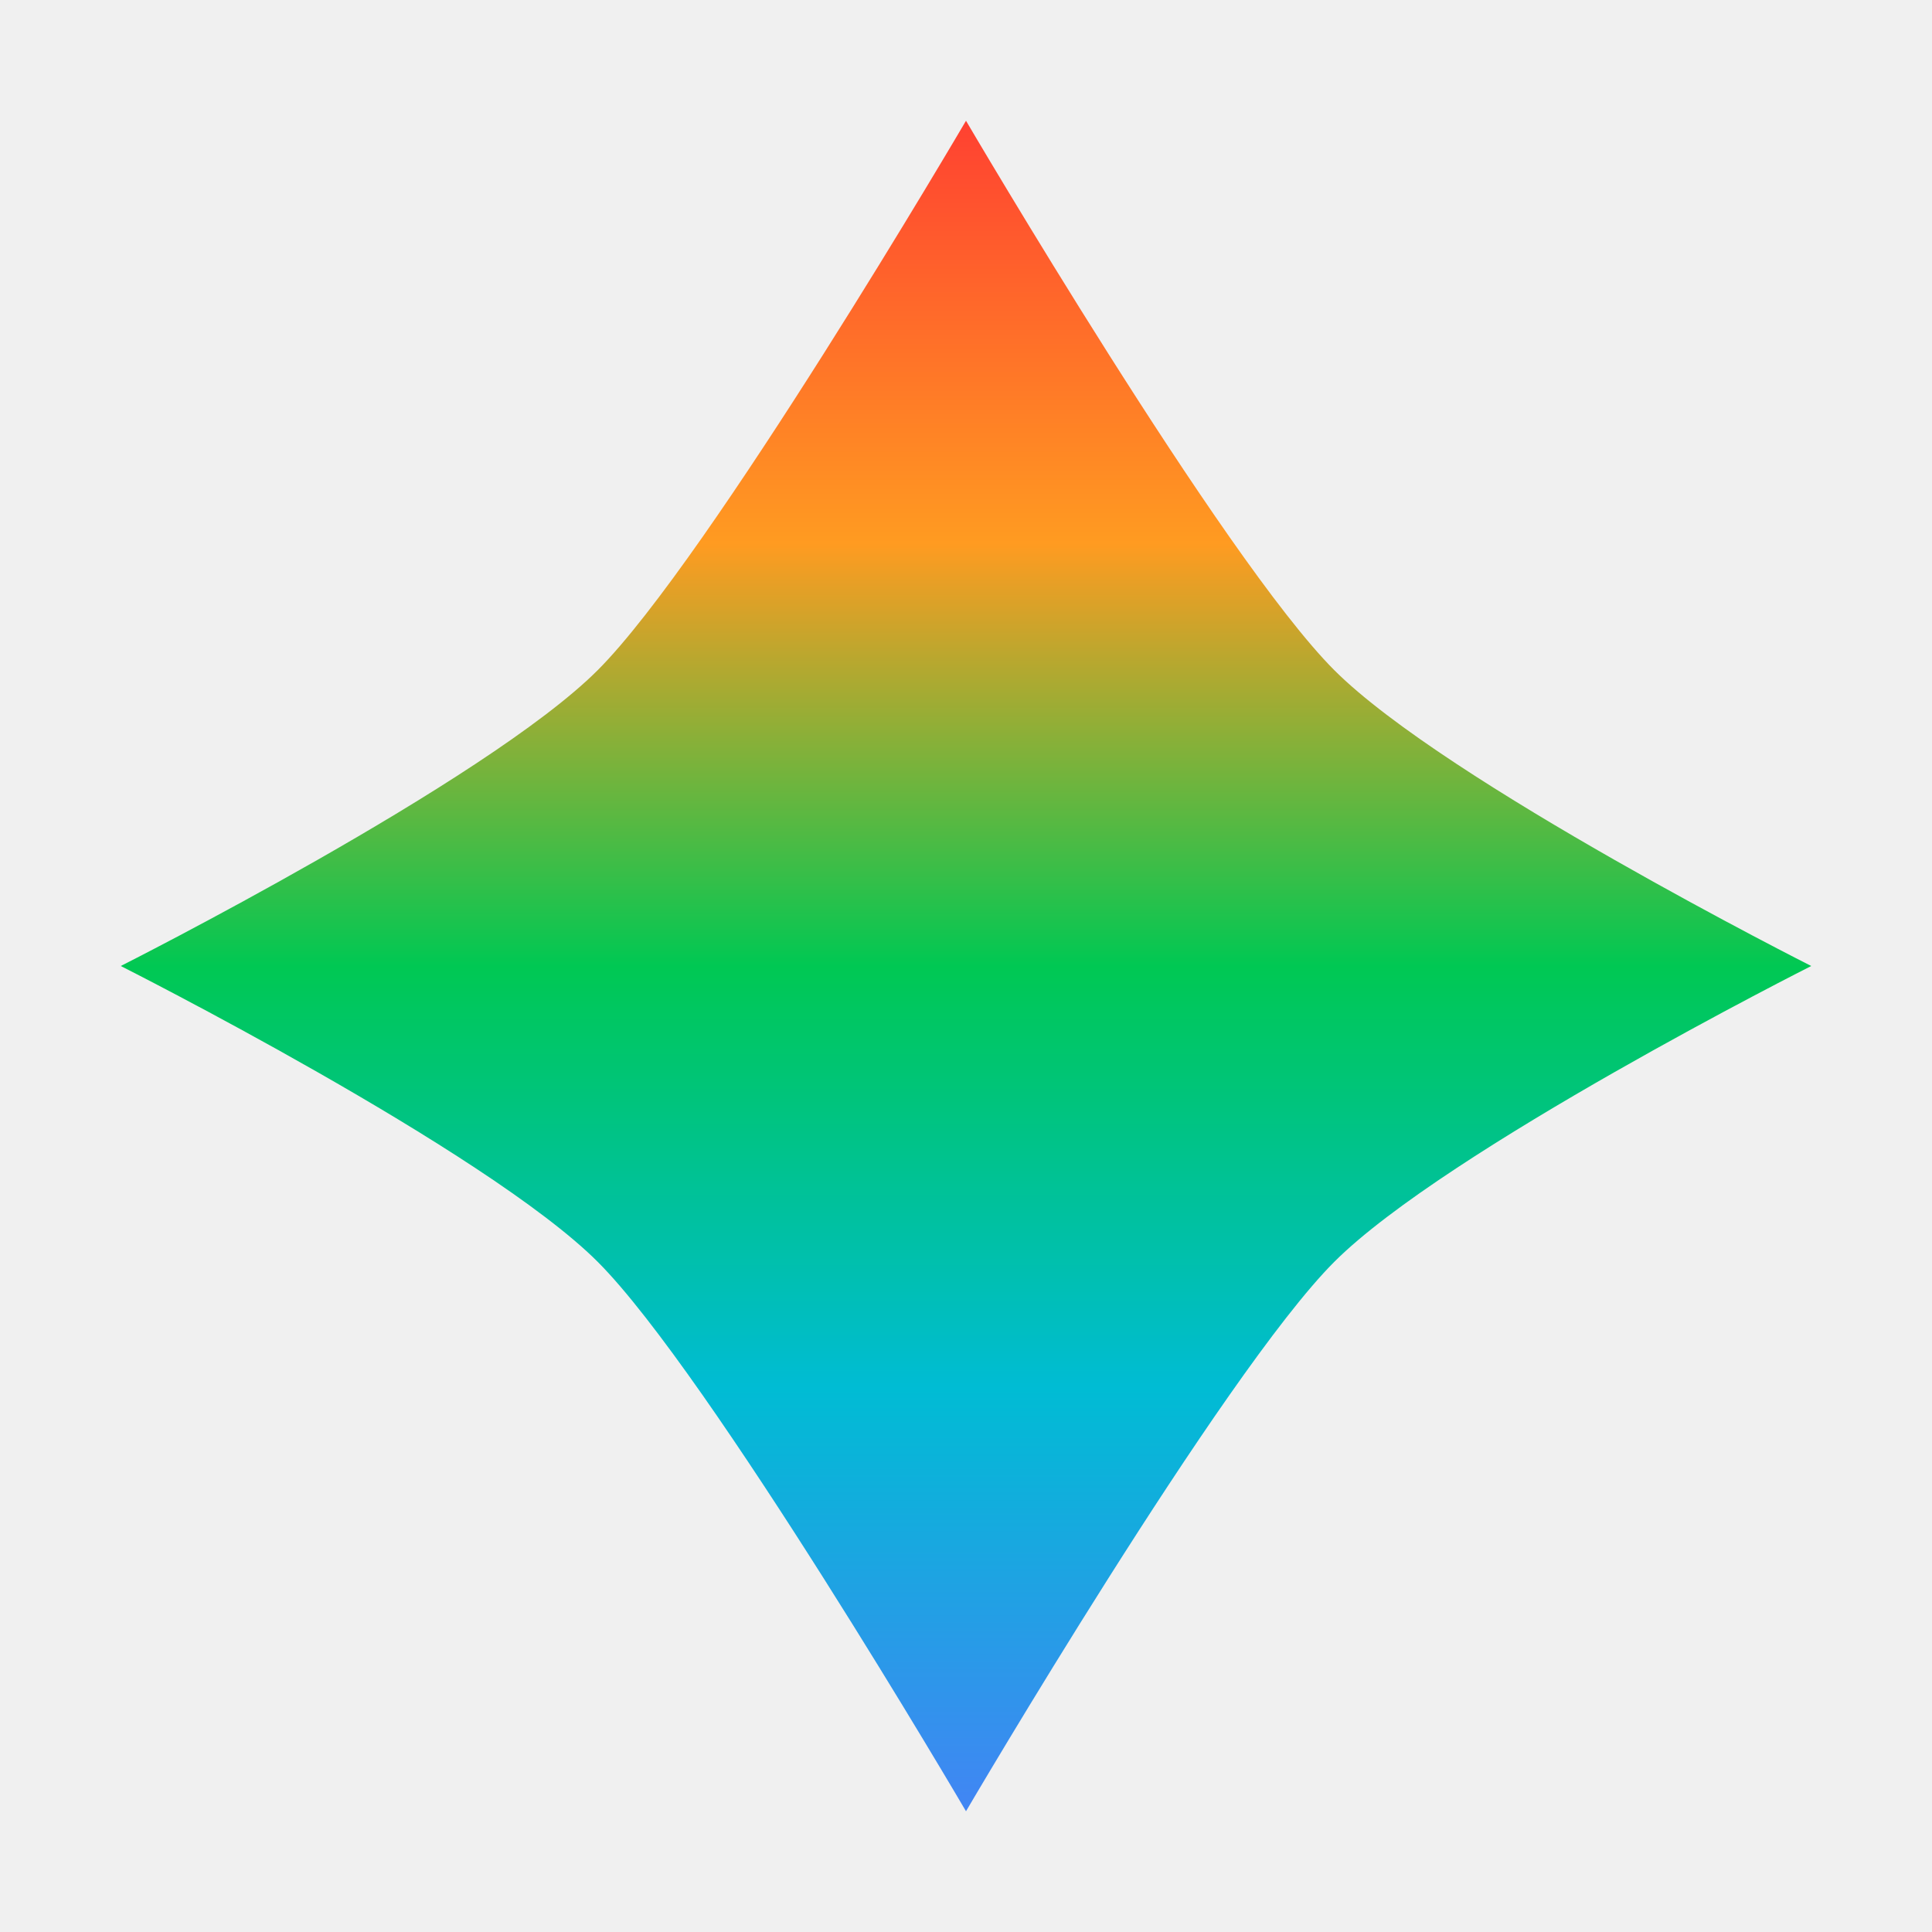
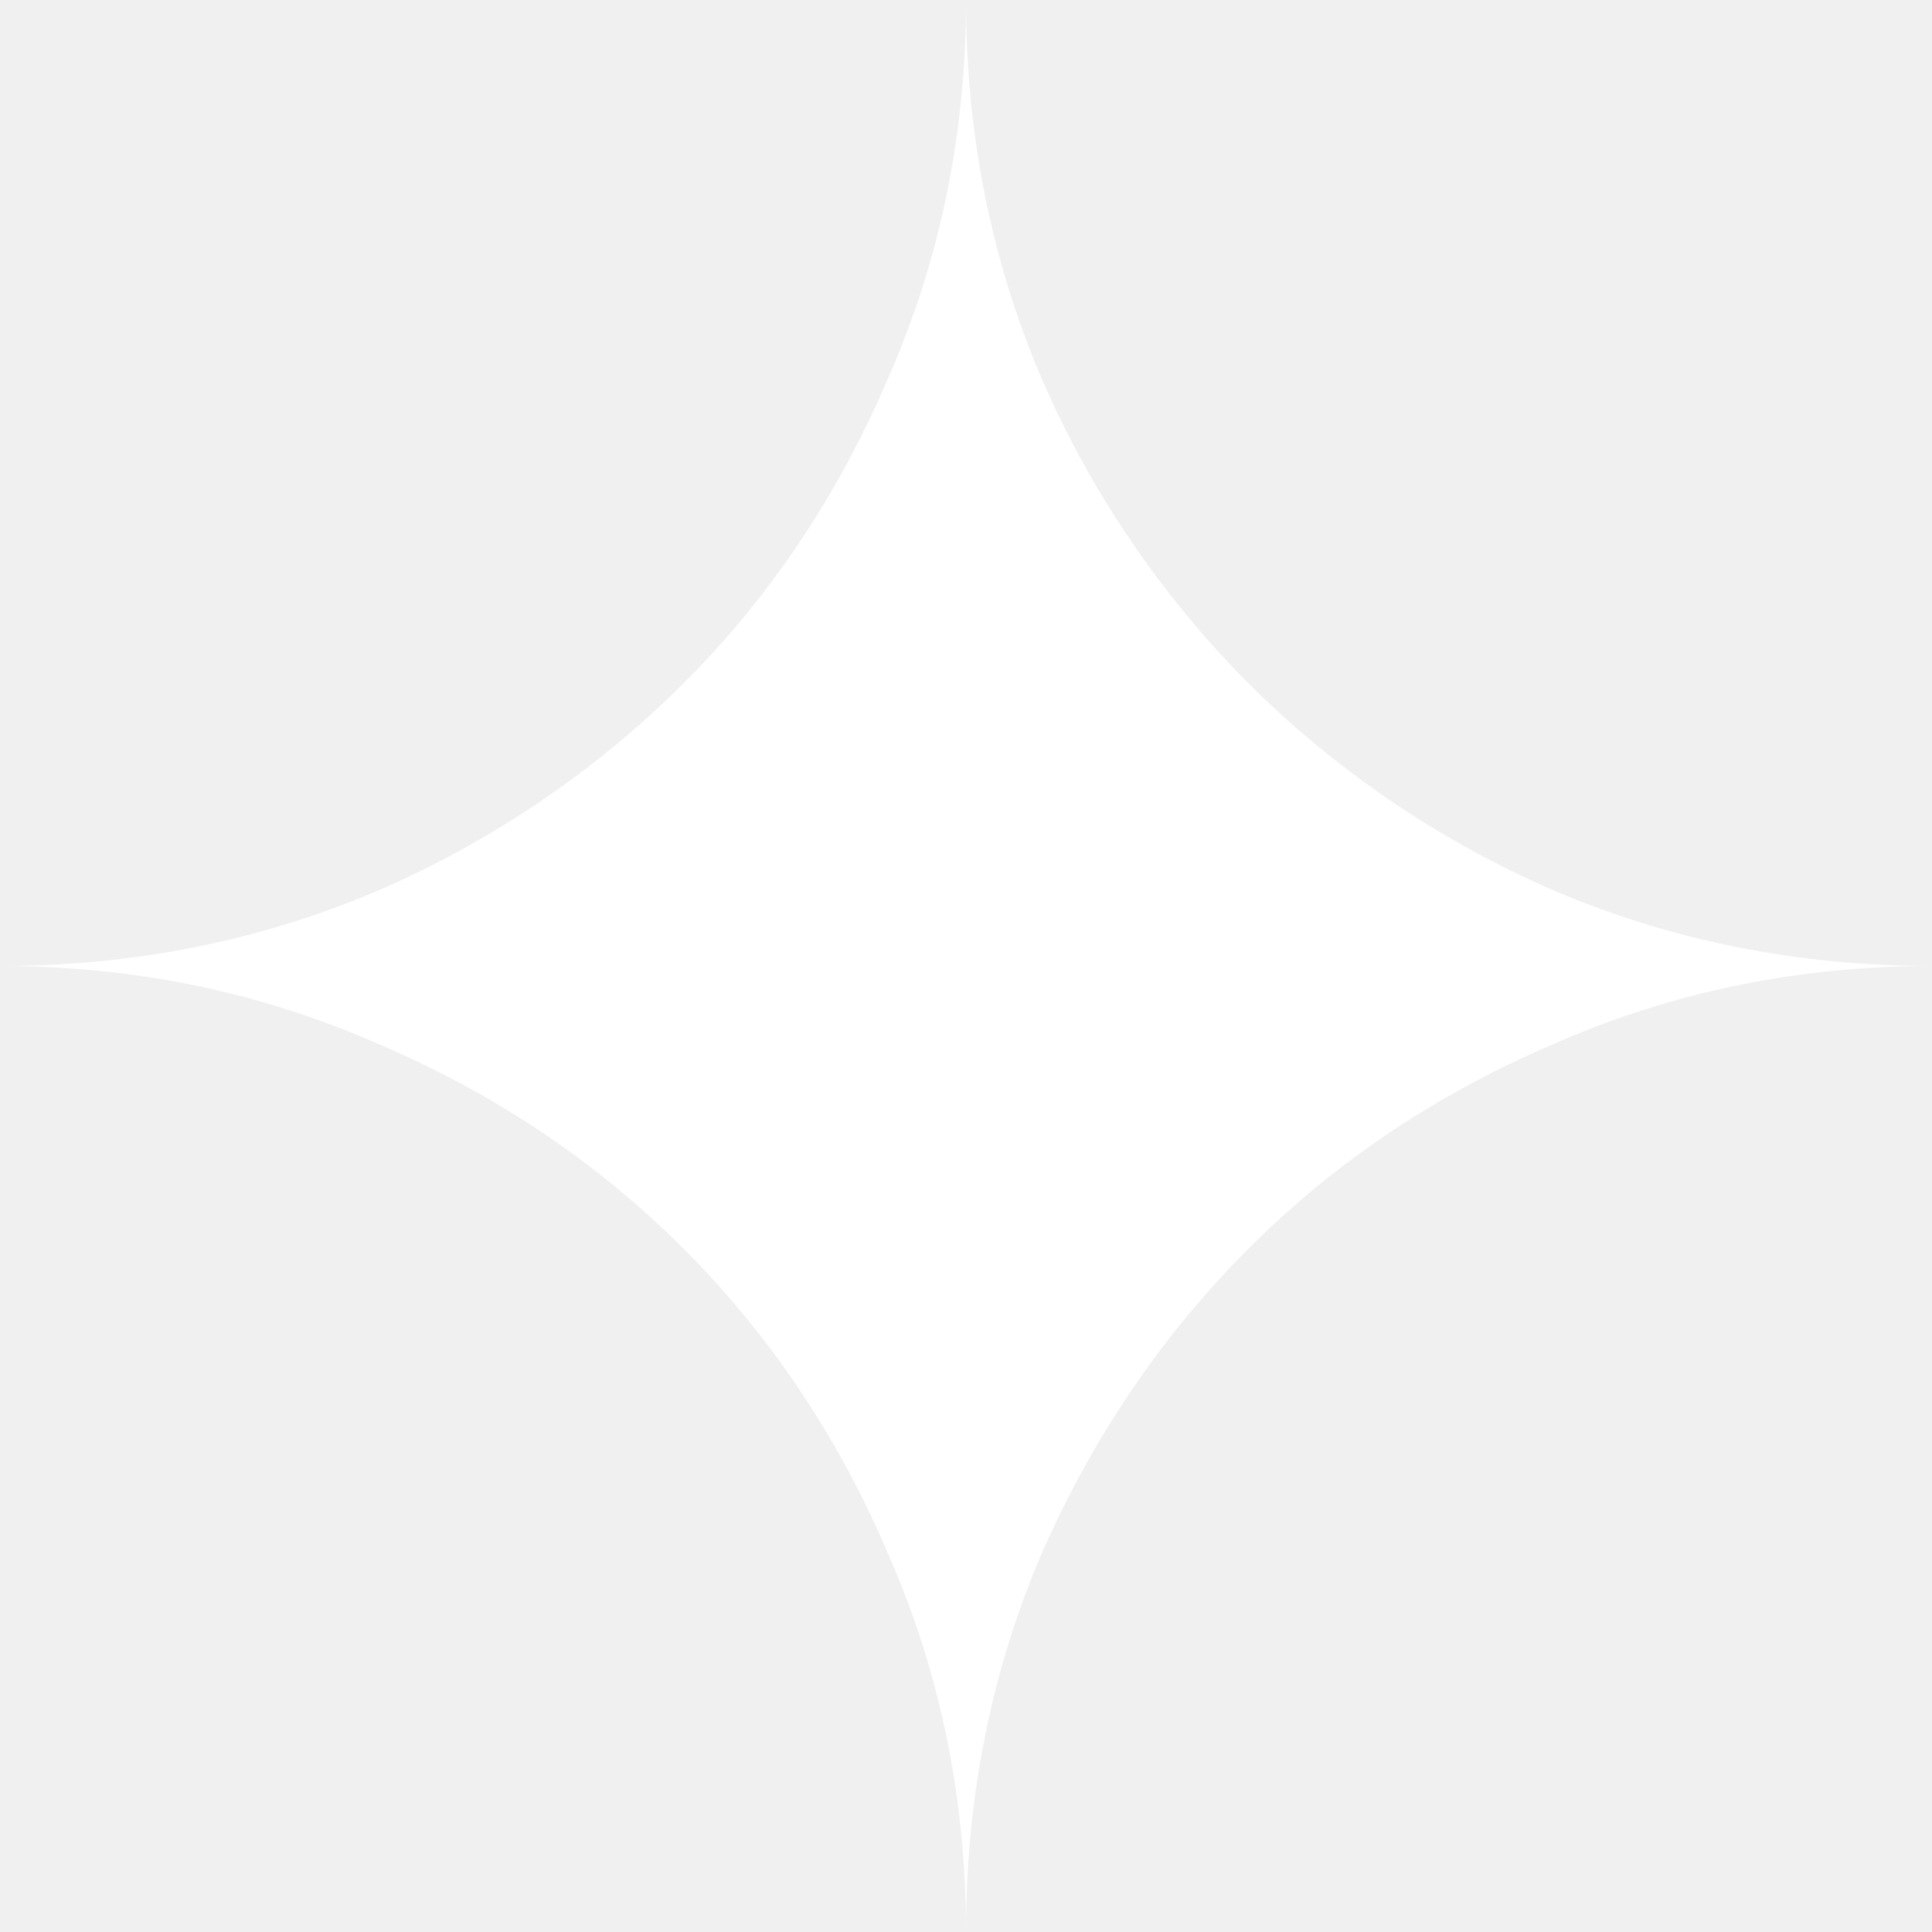
- <svg xmlns="http://www.w3.org/2000/svg" width="64" height="64" viewBox="0 0 64 64" fill="none">
-   <defs>
-     <linearGradient id="gemini-grad" x1="32" y1="4" x2="32" y2="60" gradientUnits="userSpaceOnUse">
-       <stop offset="0" stop-color="#FF4131" />
-       <stop offset="0.25" stop-color="#FF9B21" />
-       <stop offset="0.5" stop-color="#00C853" />
-       <stop offset="0.75" stop-color="#00BCD4" />
-       <stop offset="1" stop-color="#4285F4" />
-     </linearGradient>
-   </defs>
-   <path d="M32 4C32 4 40.5 18.5 44.2 22.2C47.9 25.9 60 32 60 32C60 32 47.9 38.1 44.2 41.8C40.5 45.5 32 60 32 60C32 60 23.5 45.5 19.8 41.8C16.1 38.1 4 32 4 32C4 32 16.1 25.9 19.8 22.2C23.5 18.5 32 4 32 4Z" fill="url(#gemini-grad)" />
+ <svg xmlns="http://www.w3.org/2000/svg" fill="#ffffff" role="img" viewBox="0 0 24 24" width="24" height="24">
+   <path d="M11.04 19.32Q12 21.51 12 24q0-2.49.93-4.68.96-2.19 2.58-3.81t3.81-2.55Q21.51 12 24 12q-2.49 0-4.68-.93a12.3 12.3 0 0 1-3.81-2.58 12.3 12.3 0 0 1-2.58-3.81Q12 2.49 12 0q0 2.49-.96 4.68-.93 2.19-2.55 3.81a12.3 12.3 0 0 1-3.81 2.58Q2.49 12 0 12q2.49 0 4.68.96 2.19.93 3.81 2.55t2.55 3.81" />
</svg>
